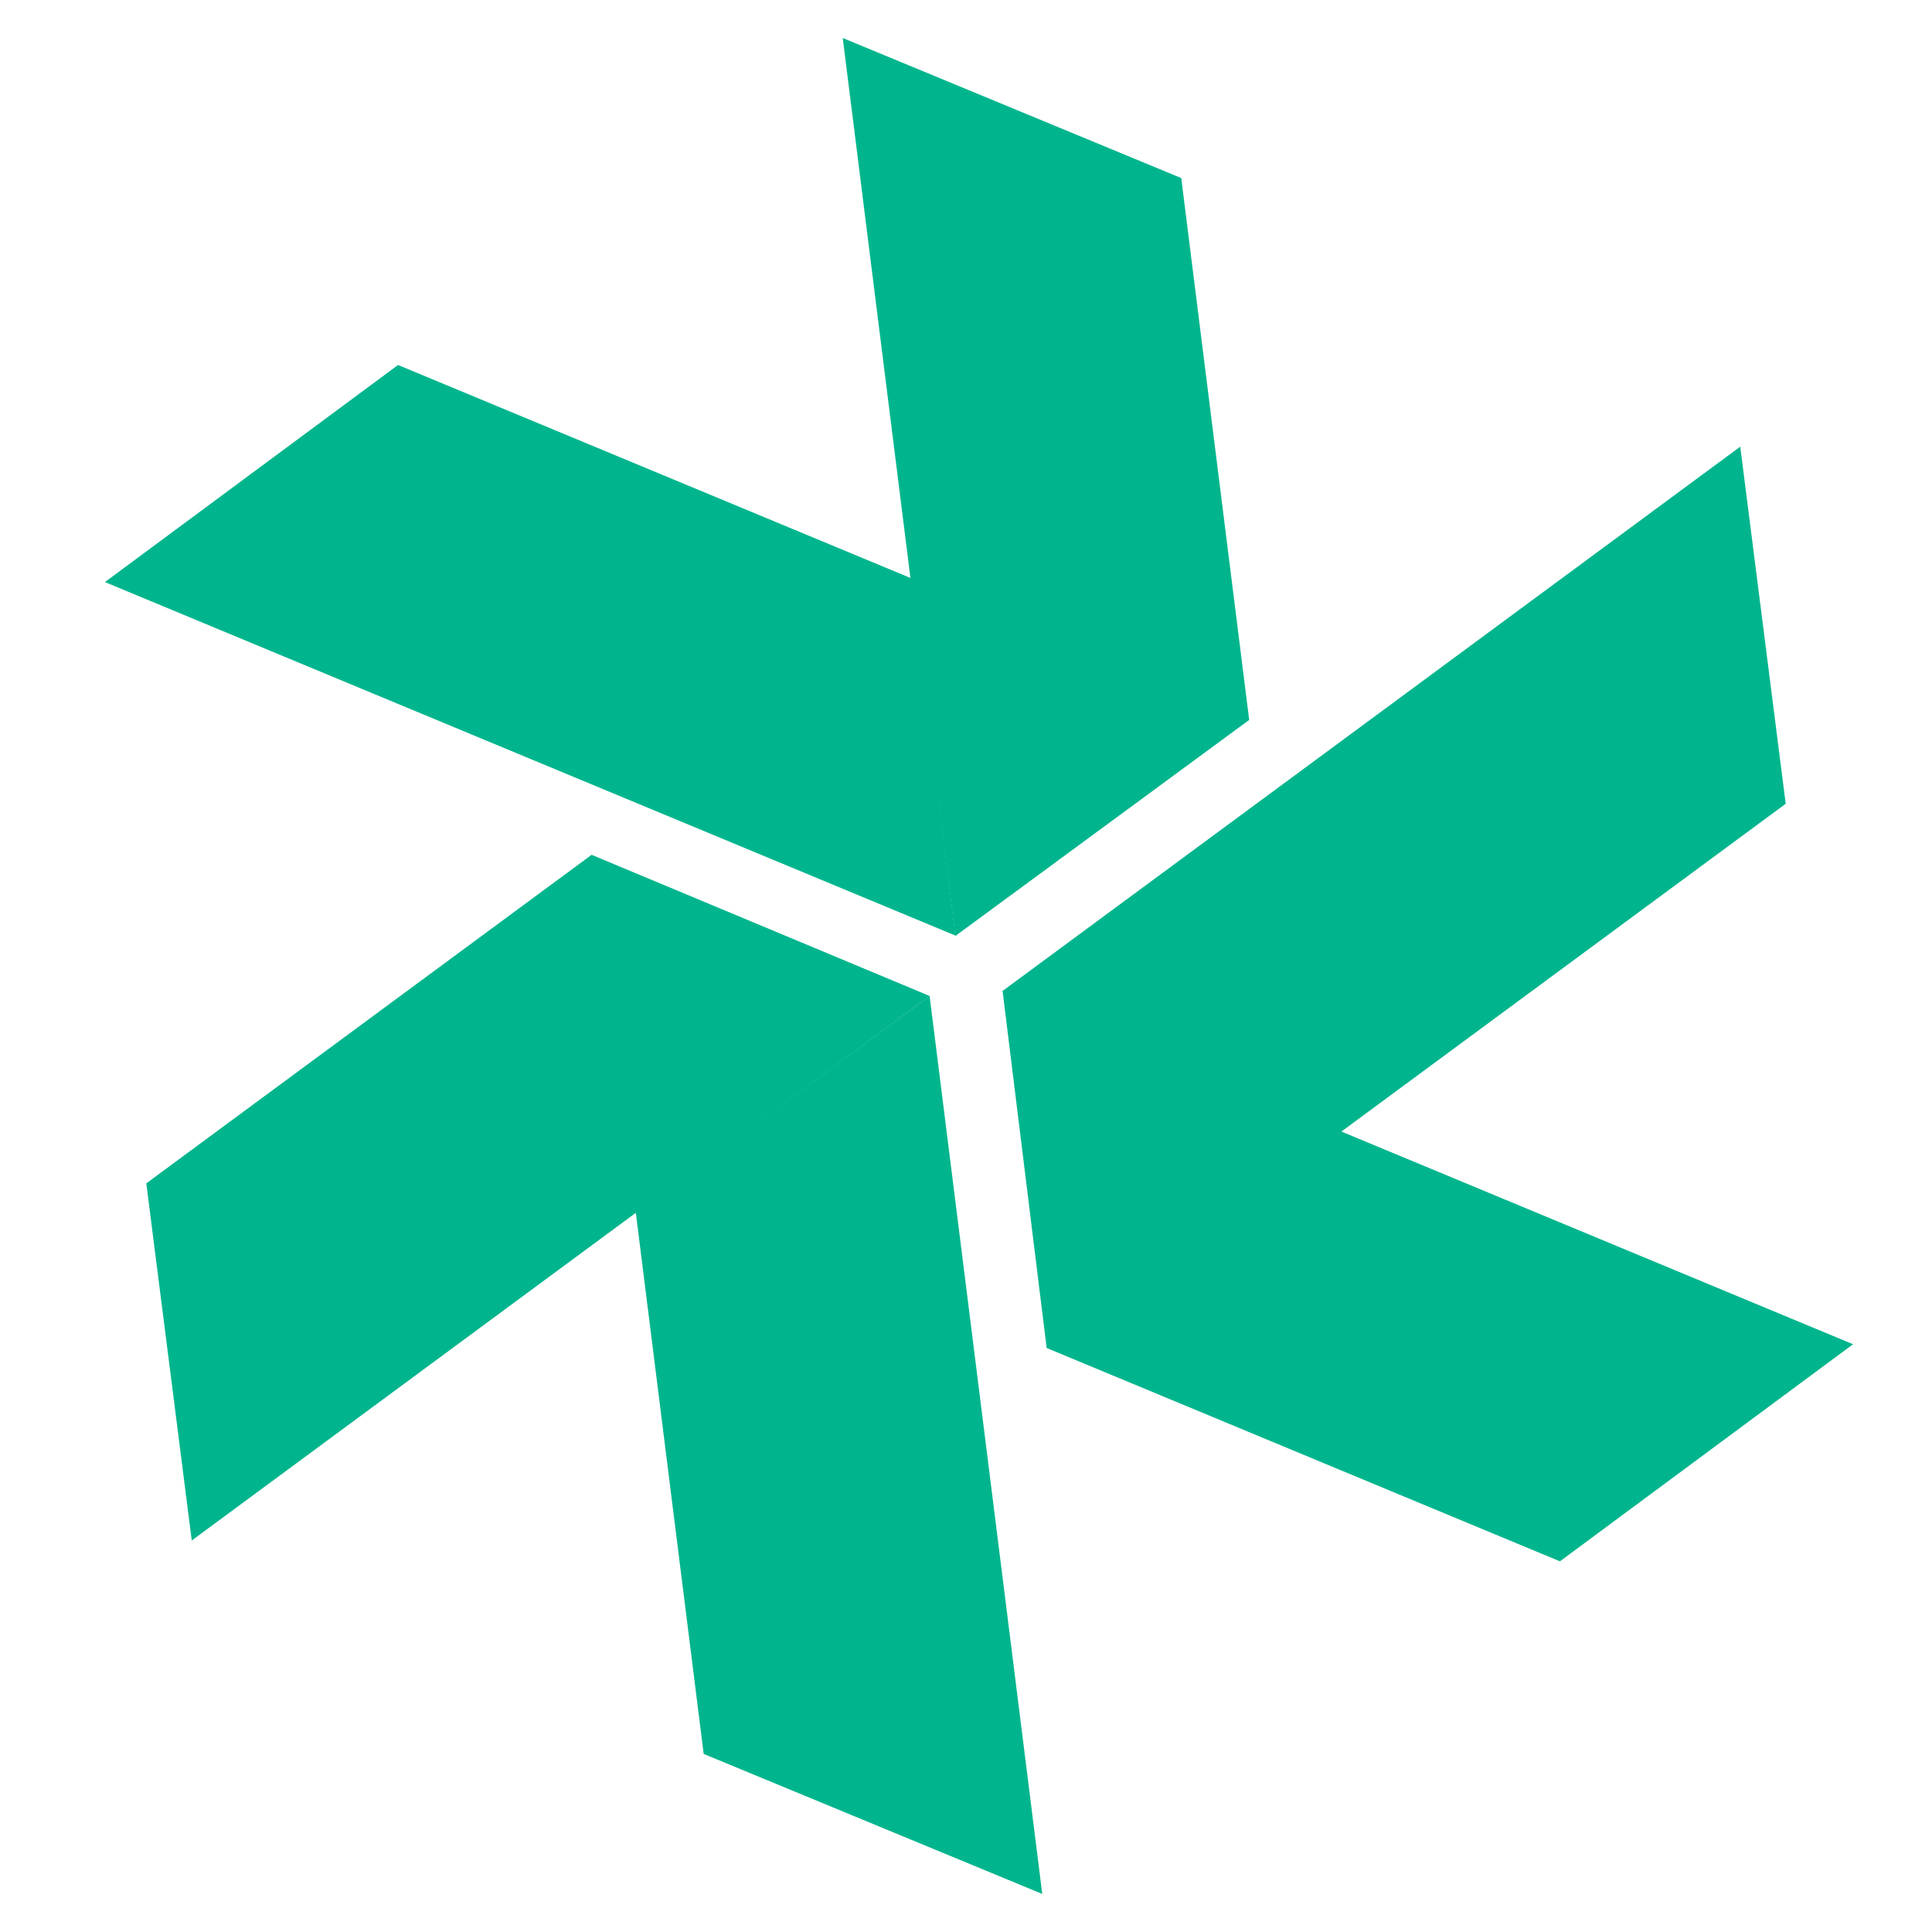
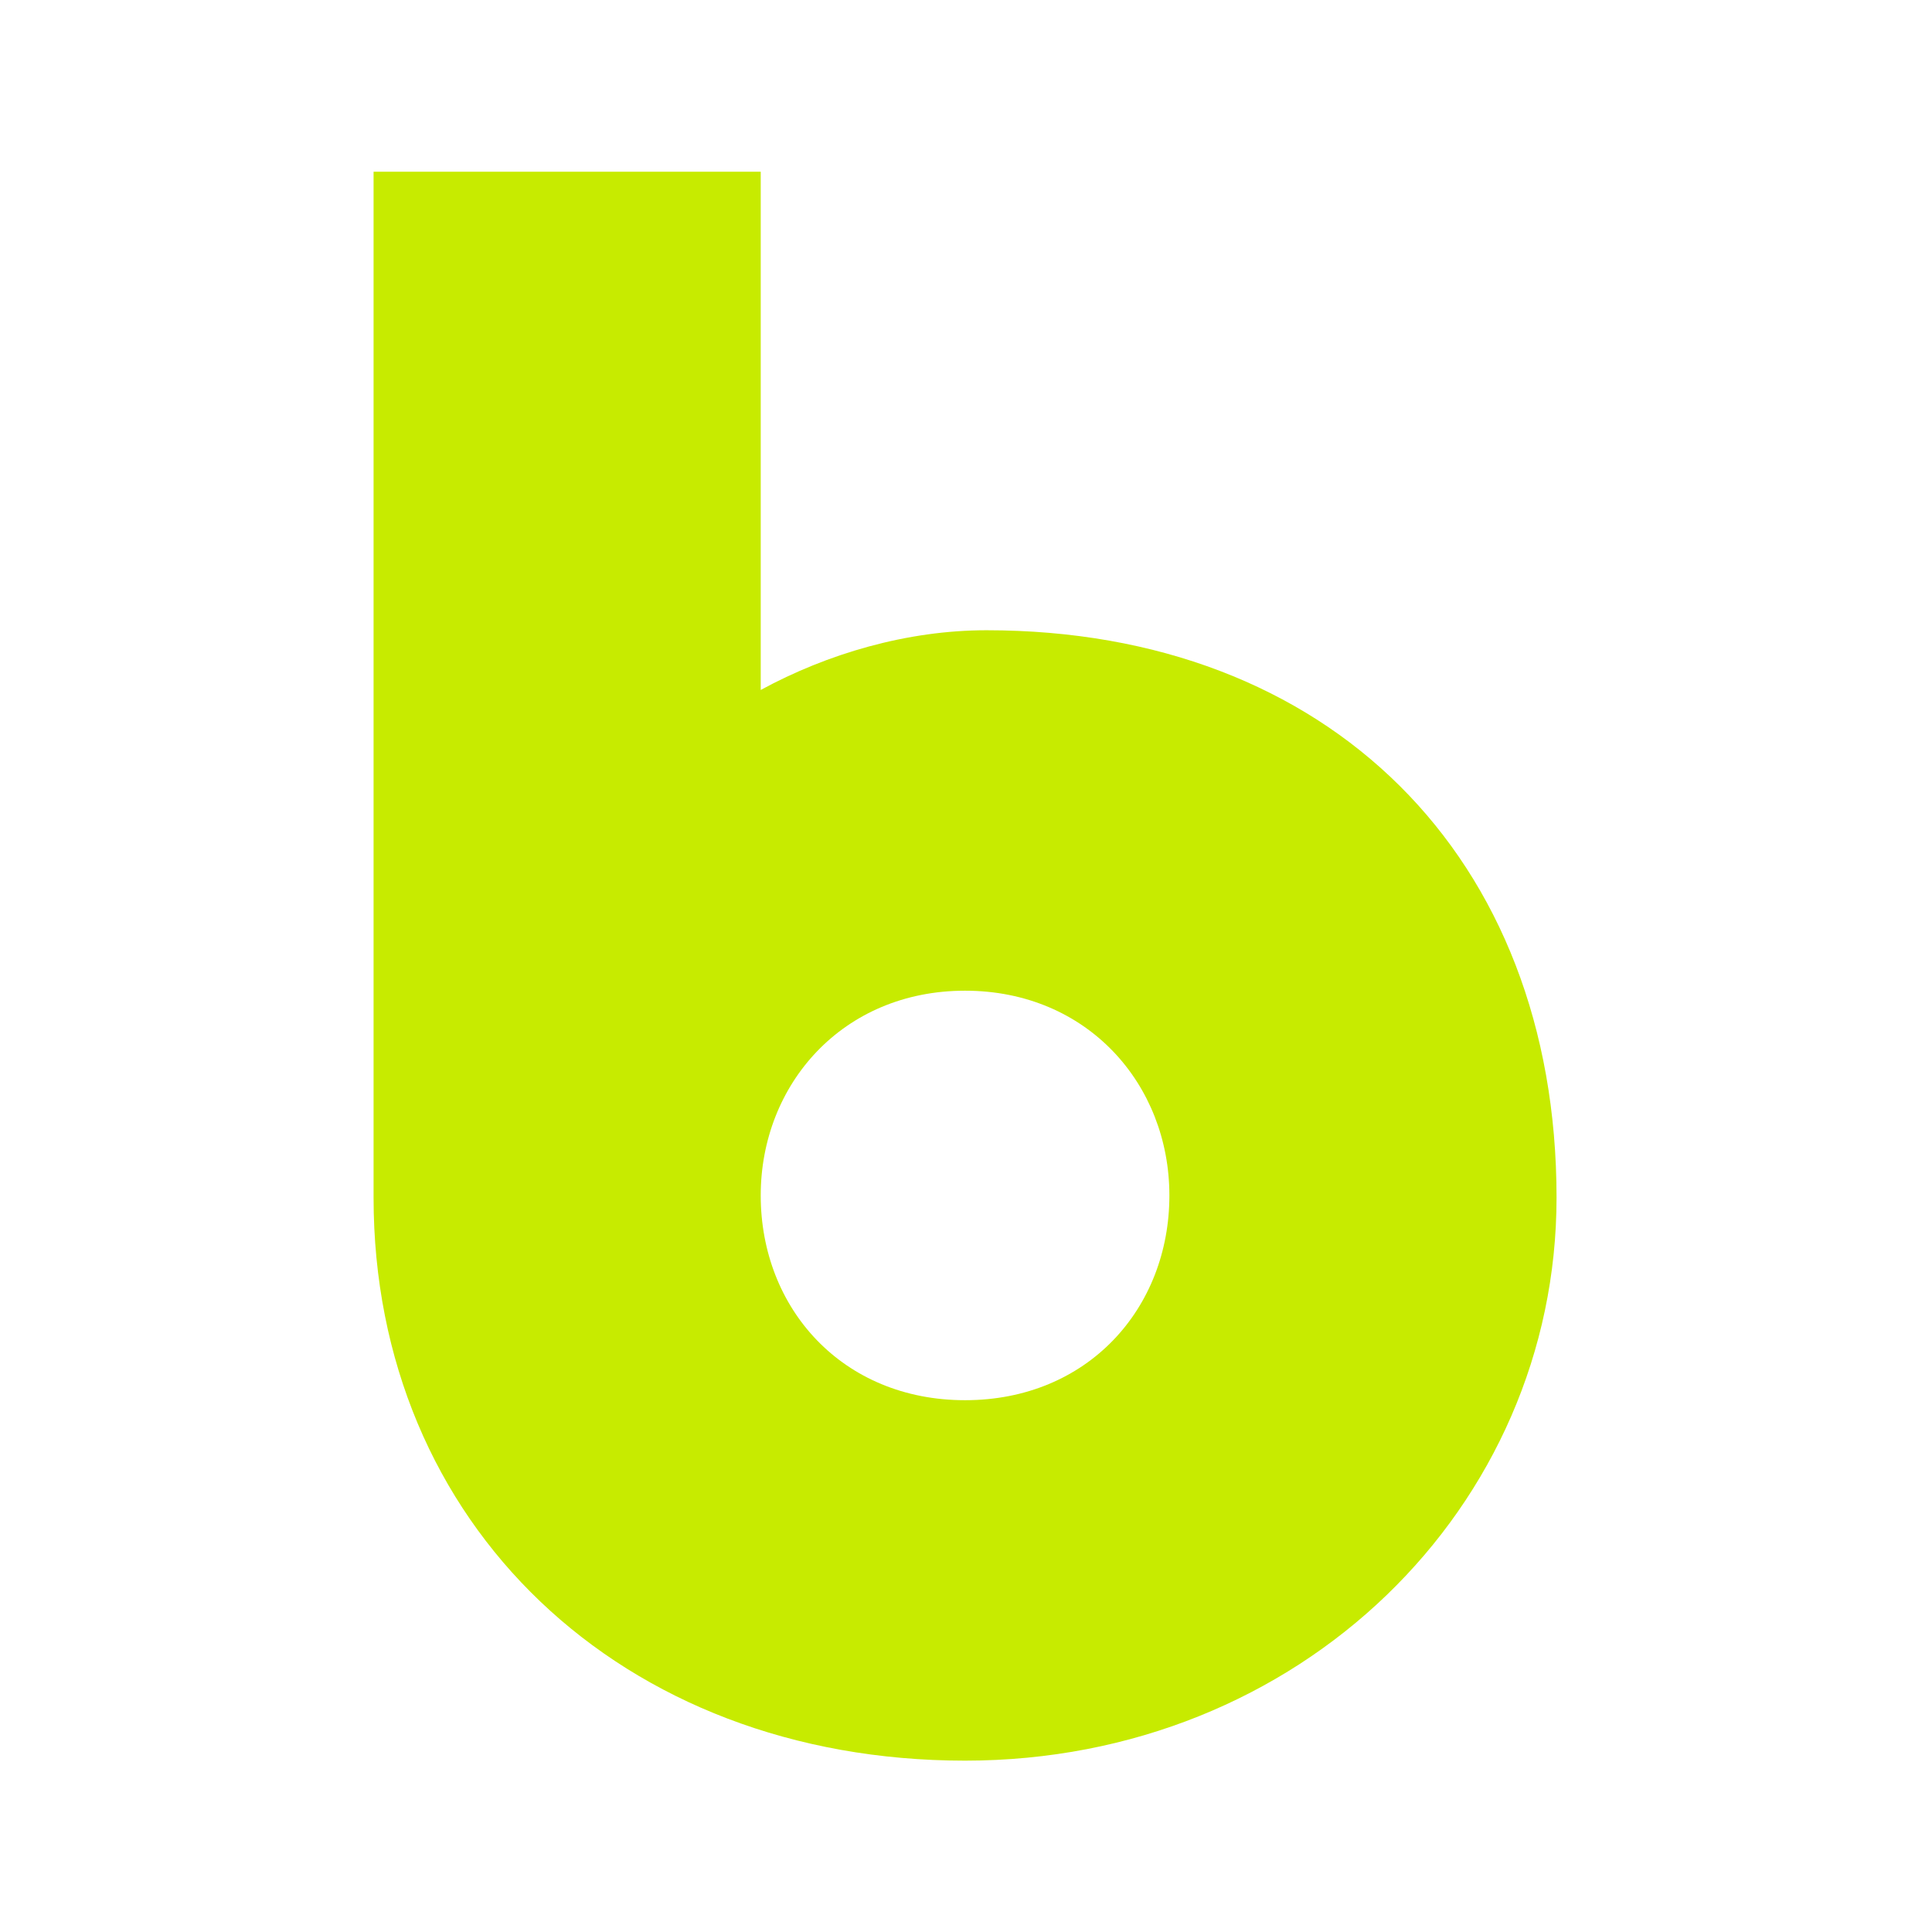
- <svg xmlns="http://www.w3.org/2000/svg" width="36" height="36" viewBox="0 0 36 36" fill="none">
-   <path d="M7.417 6.801L16.981 10.776L17.803 17.433L9.879 14.14L1.955 10.846L7.417 6.801Z" fill="#00B58D" />
-   <path d="M22.011 3.318L23.277 13.415L17.801 17.441L16.752 9.075L15.703 0.708L22.011 3.318Z" fill="#00B58D" />
-   <path d="M33.274 14.977L24.976 21.099L18.677 18.468L25.552 13.396L32.427 8.323L33.274 14.977Z" fill="#00B58D" />
-   <path d="M29.067 29.093L19.503 25.118L18.681 18.461L26.605 21.754L34.529 25.048L29.067 29.093Z" fill="#00B58D" />
-   <path d="M13.112 32.682L11.846 22.585L17.322 18.559L18.372 26.925L19.421 35.291L13.112 32.682Z" fill="#00B58D" />
-   <path d="M2.726 22.05L11.024 15.928L17.323 18.559L10.448 23.632L3.573 28.705L2.726 22.05Z" fill="#00B58D" />
+ <svg xmlns="http://www.w3.org/2000/svg" width="1024" height="1024" viewBox="0 0 1024 1024" fill="none">
+   <path d="M511.5 933.18C329.1 933.18 198 807.701 198 634.743V91H403.2V365.698C438.54 346.48 480.72 334.045 522.9 334.045C704.16 334.045 825 453.872 825 634.743C825 798.657 689.34 933.18 511.5 933.18ZM511.5 742.135C576.48 742.135 619.8 693.526 619.8 633.613C619.8 574.83 576.48 525.09 511.5 525.09C446.52 525.09 403.2 574.83 403.2 633.613C403.2 693.526 446.52 742.135 511.5 742.135Z" fill="#C7EB00" />
</svg>
